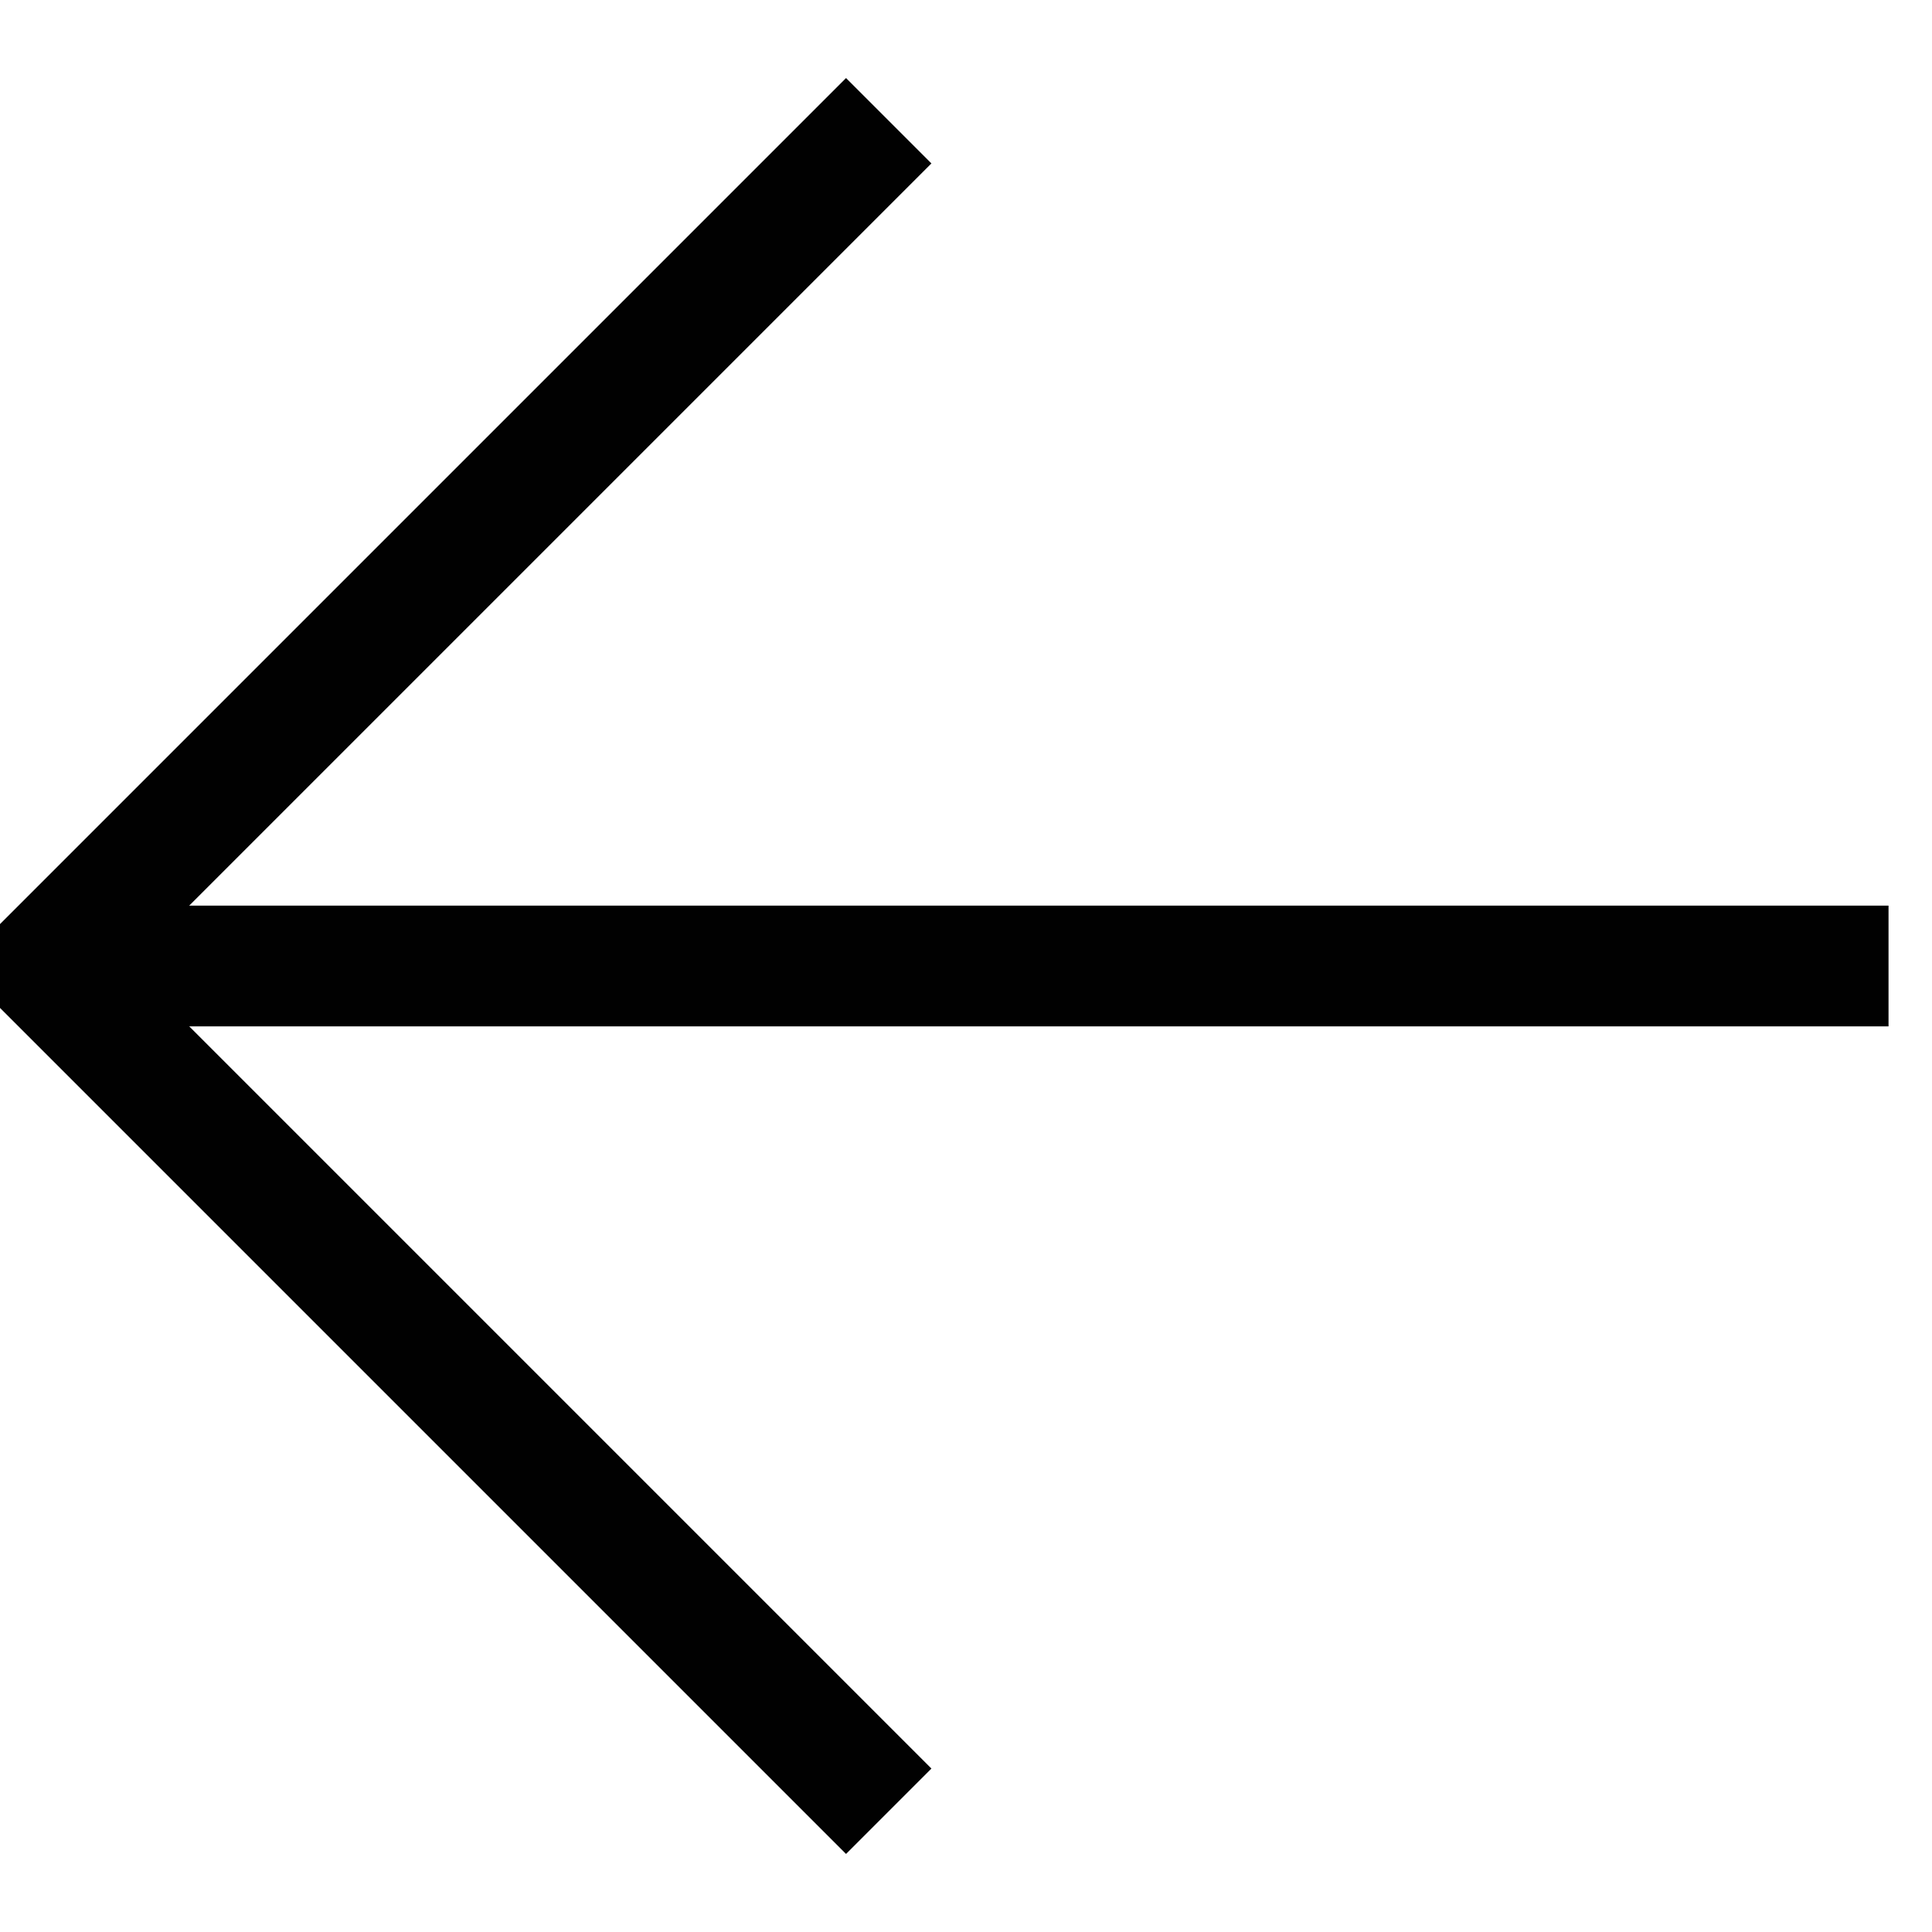
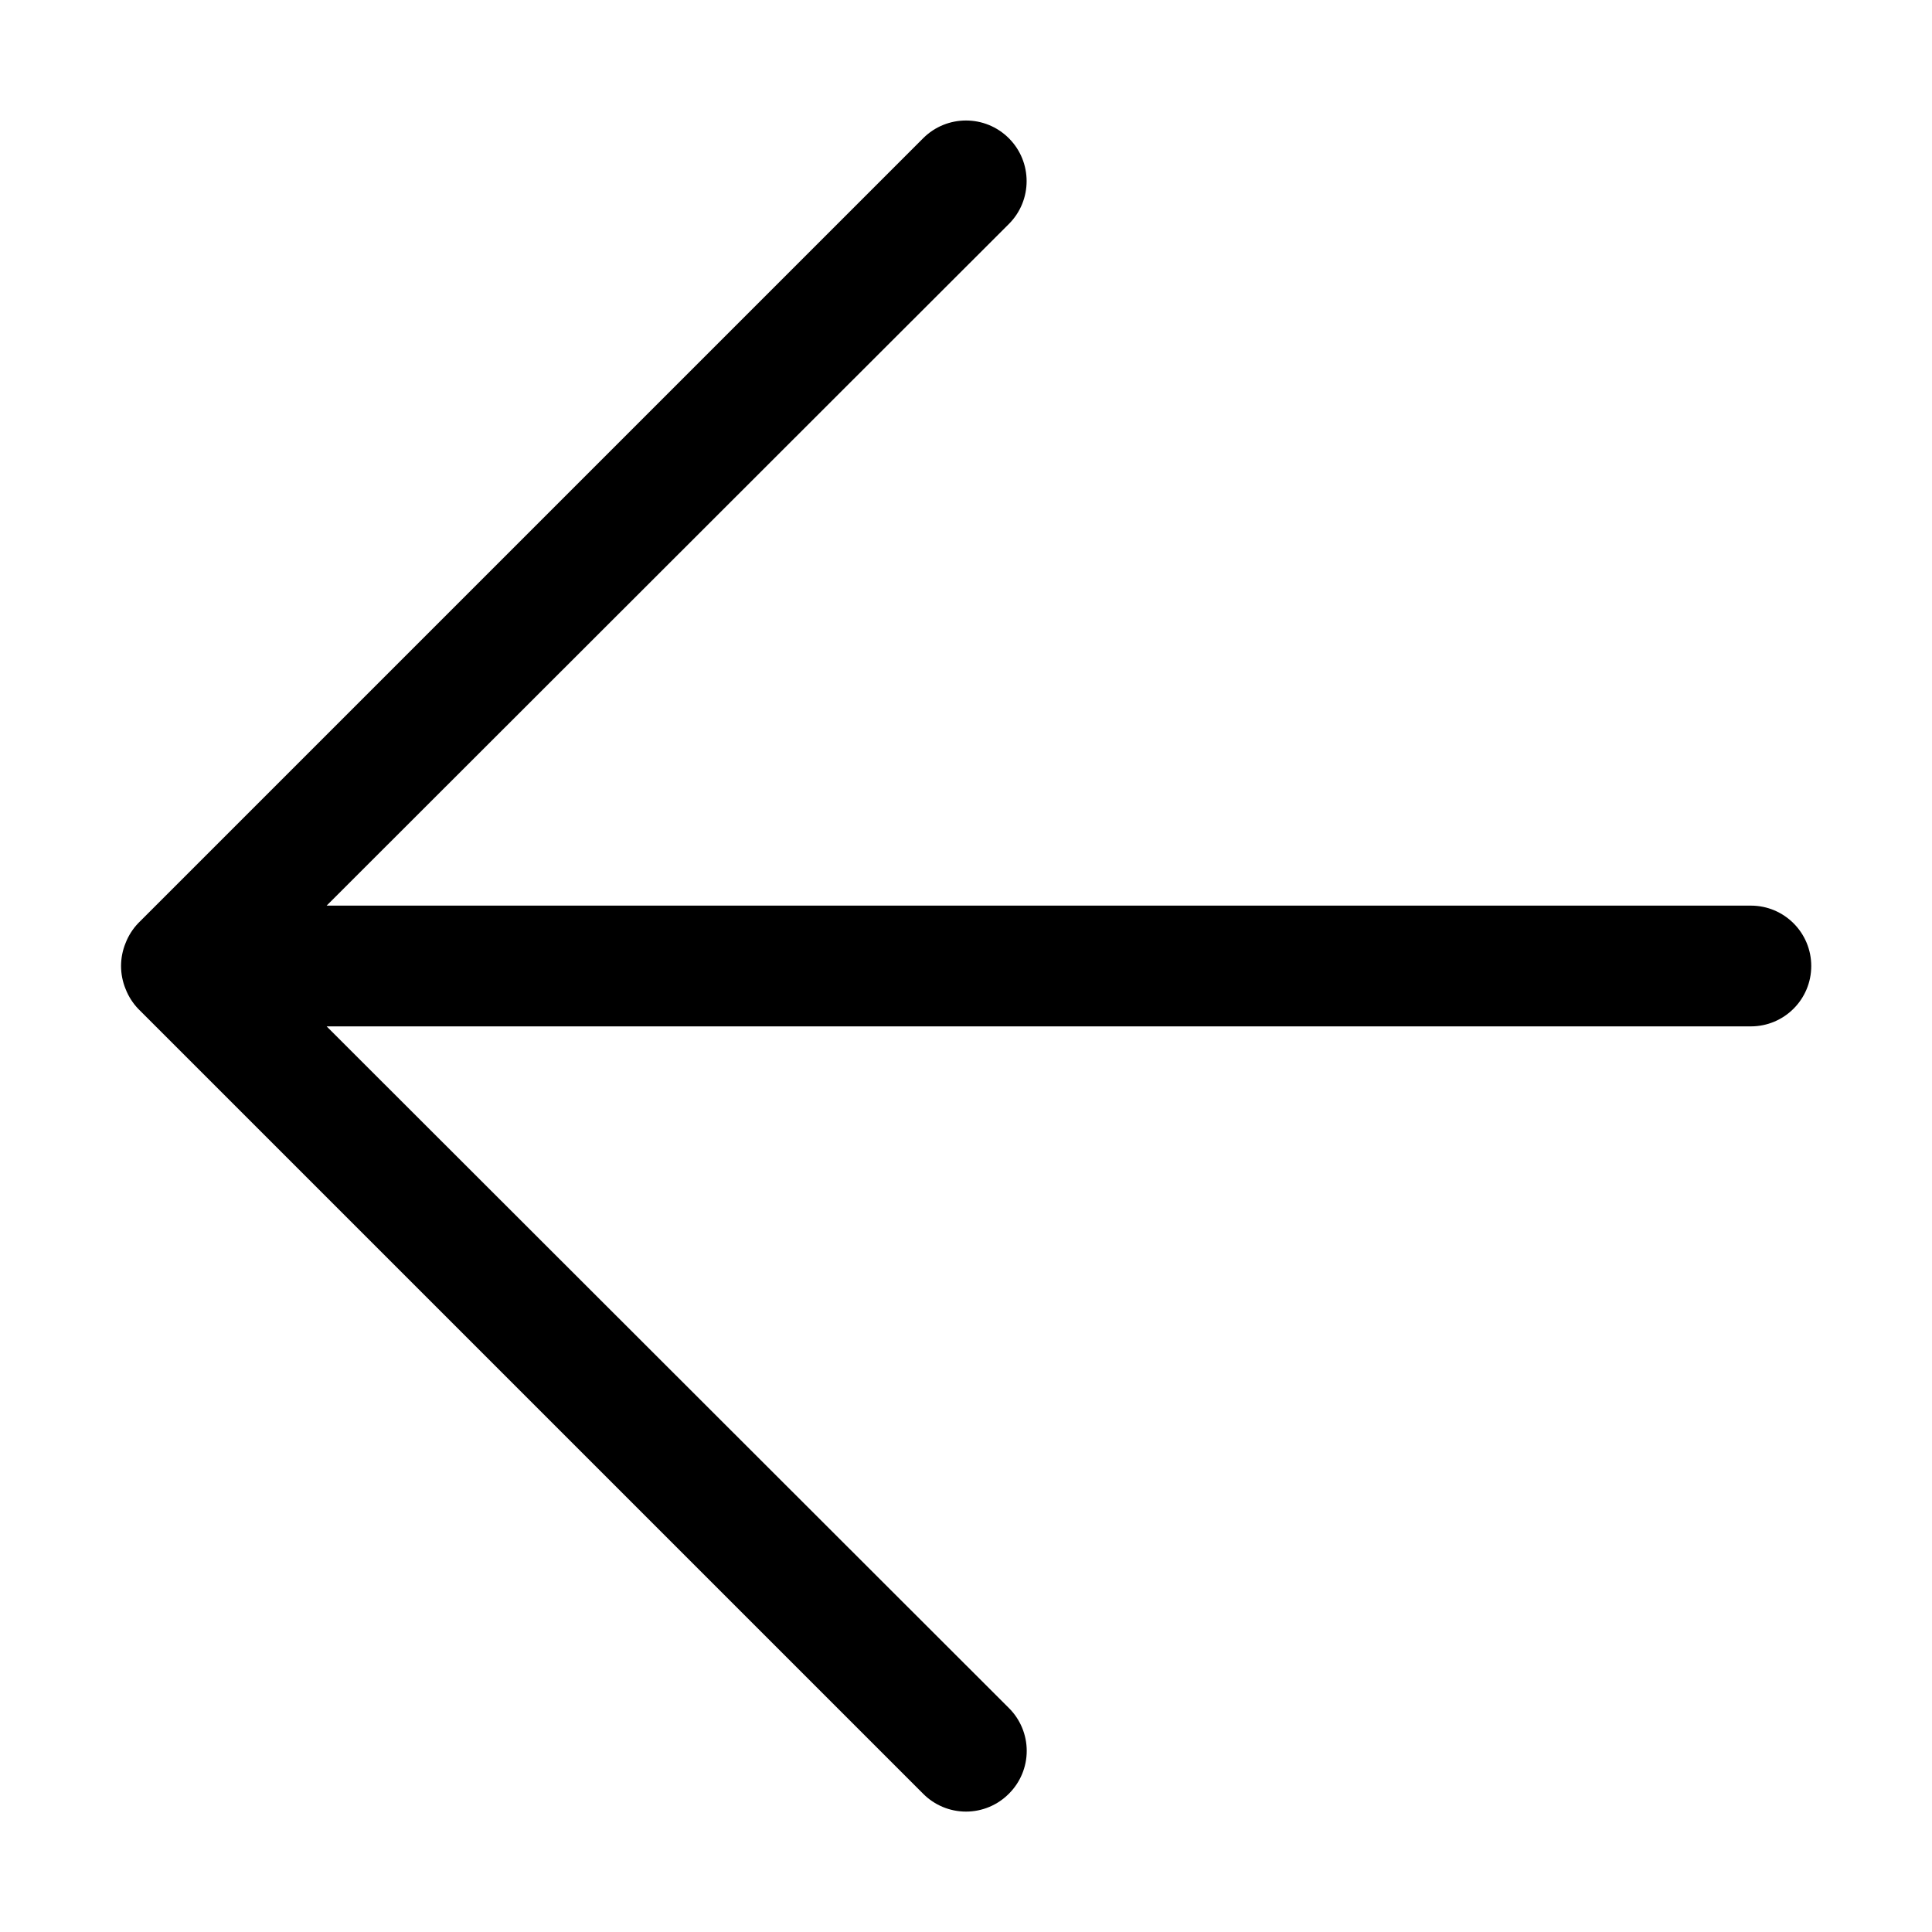
- <svg xmlns="http://www.w3.org/2000/svg" data-name="Layer 1" viewBox="0 0 64 64" id="left-arrow">
-   <path fill="none" stroke="#010101" stroke-miterlimit="10" stroke-width="4" d="M1.44,32l28,28-28-28,28-28" />
-   <line x1="62.56" x2="1.44" y1="32" y2="32" fill="none" stroke="#010101" stroke-miterlimit="10" stroke-width="4" />
+ <svg xmlns="http://www.w3.org/2000/svg" viewBox="0 0 32 32" id="left">
+   <path d="M29,15H5.41L16.71,3.71a1,1,0,1,0-1.42-1.42l-13,13a1,1,0,0,0-.21.33,1,1,0,0,0,0,.76,1,1,0,0,0,.21.33l13,13a1,1,0,0,0,1.42,0,1,1,0,0,0,0-1.42L5.41,17H29a1,1,0,0,0,0-2Z" data-name="Layer 51" />
</svg>
